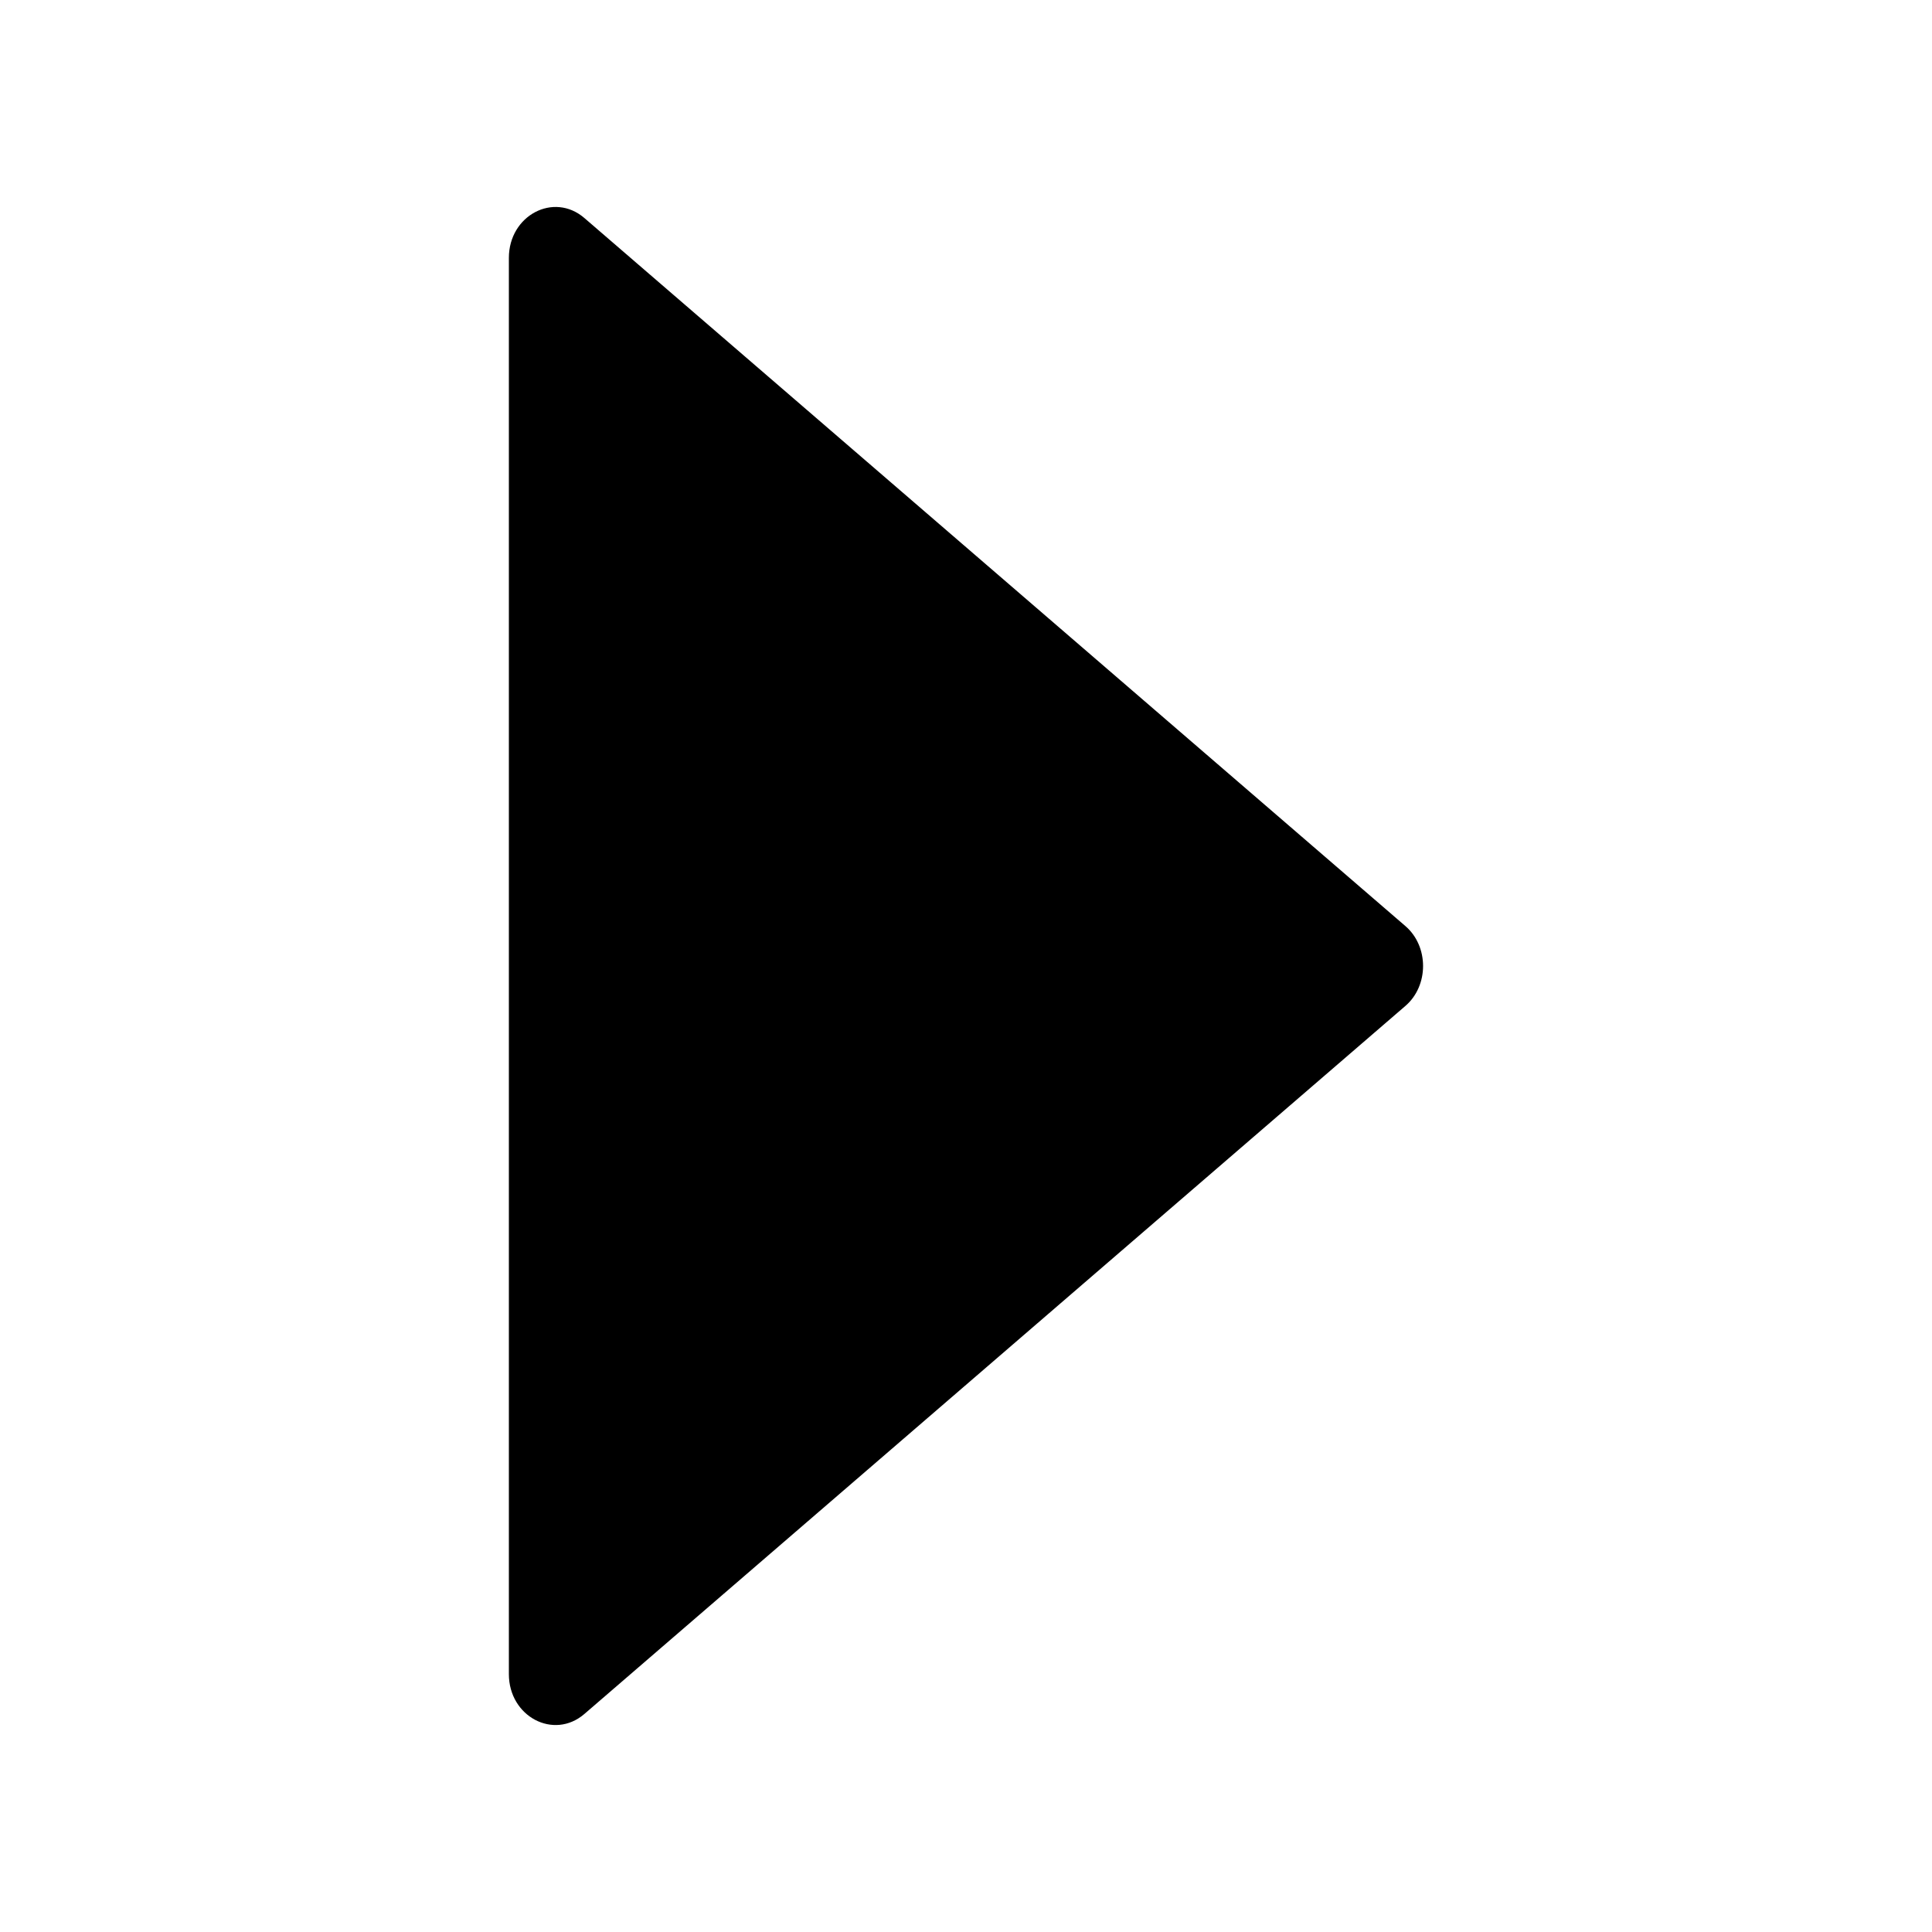
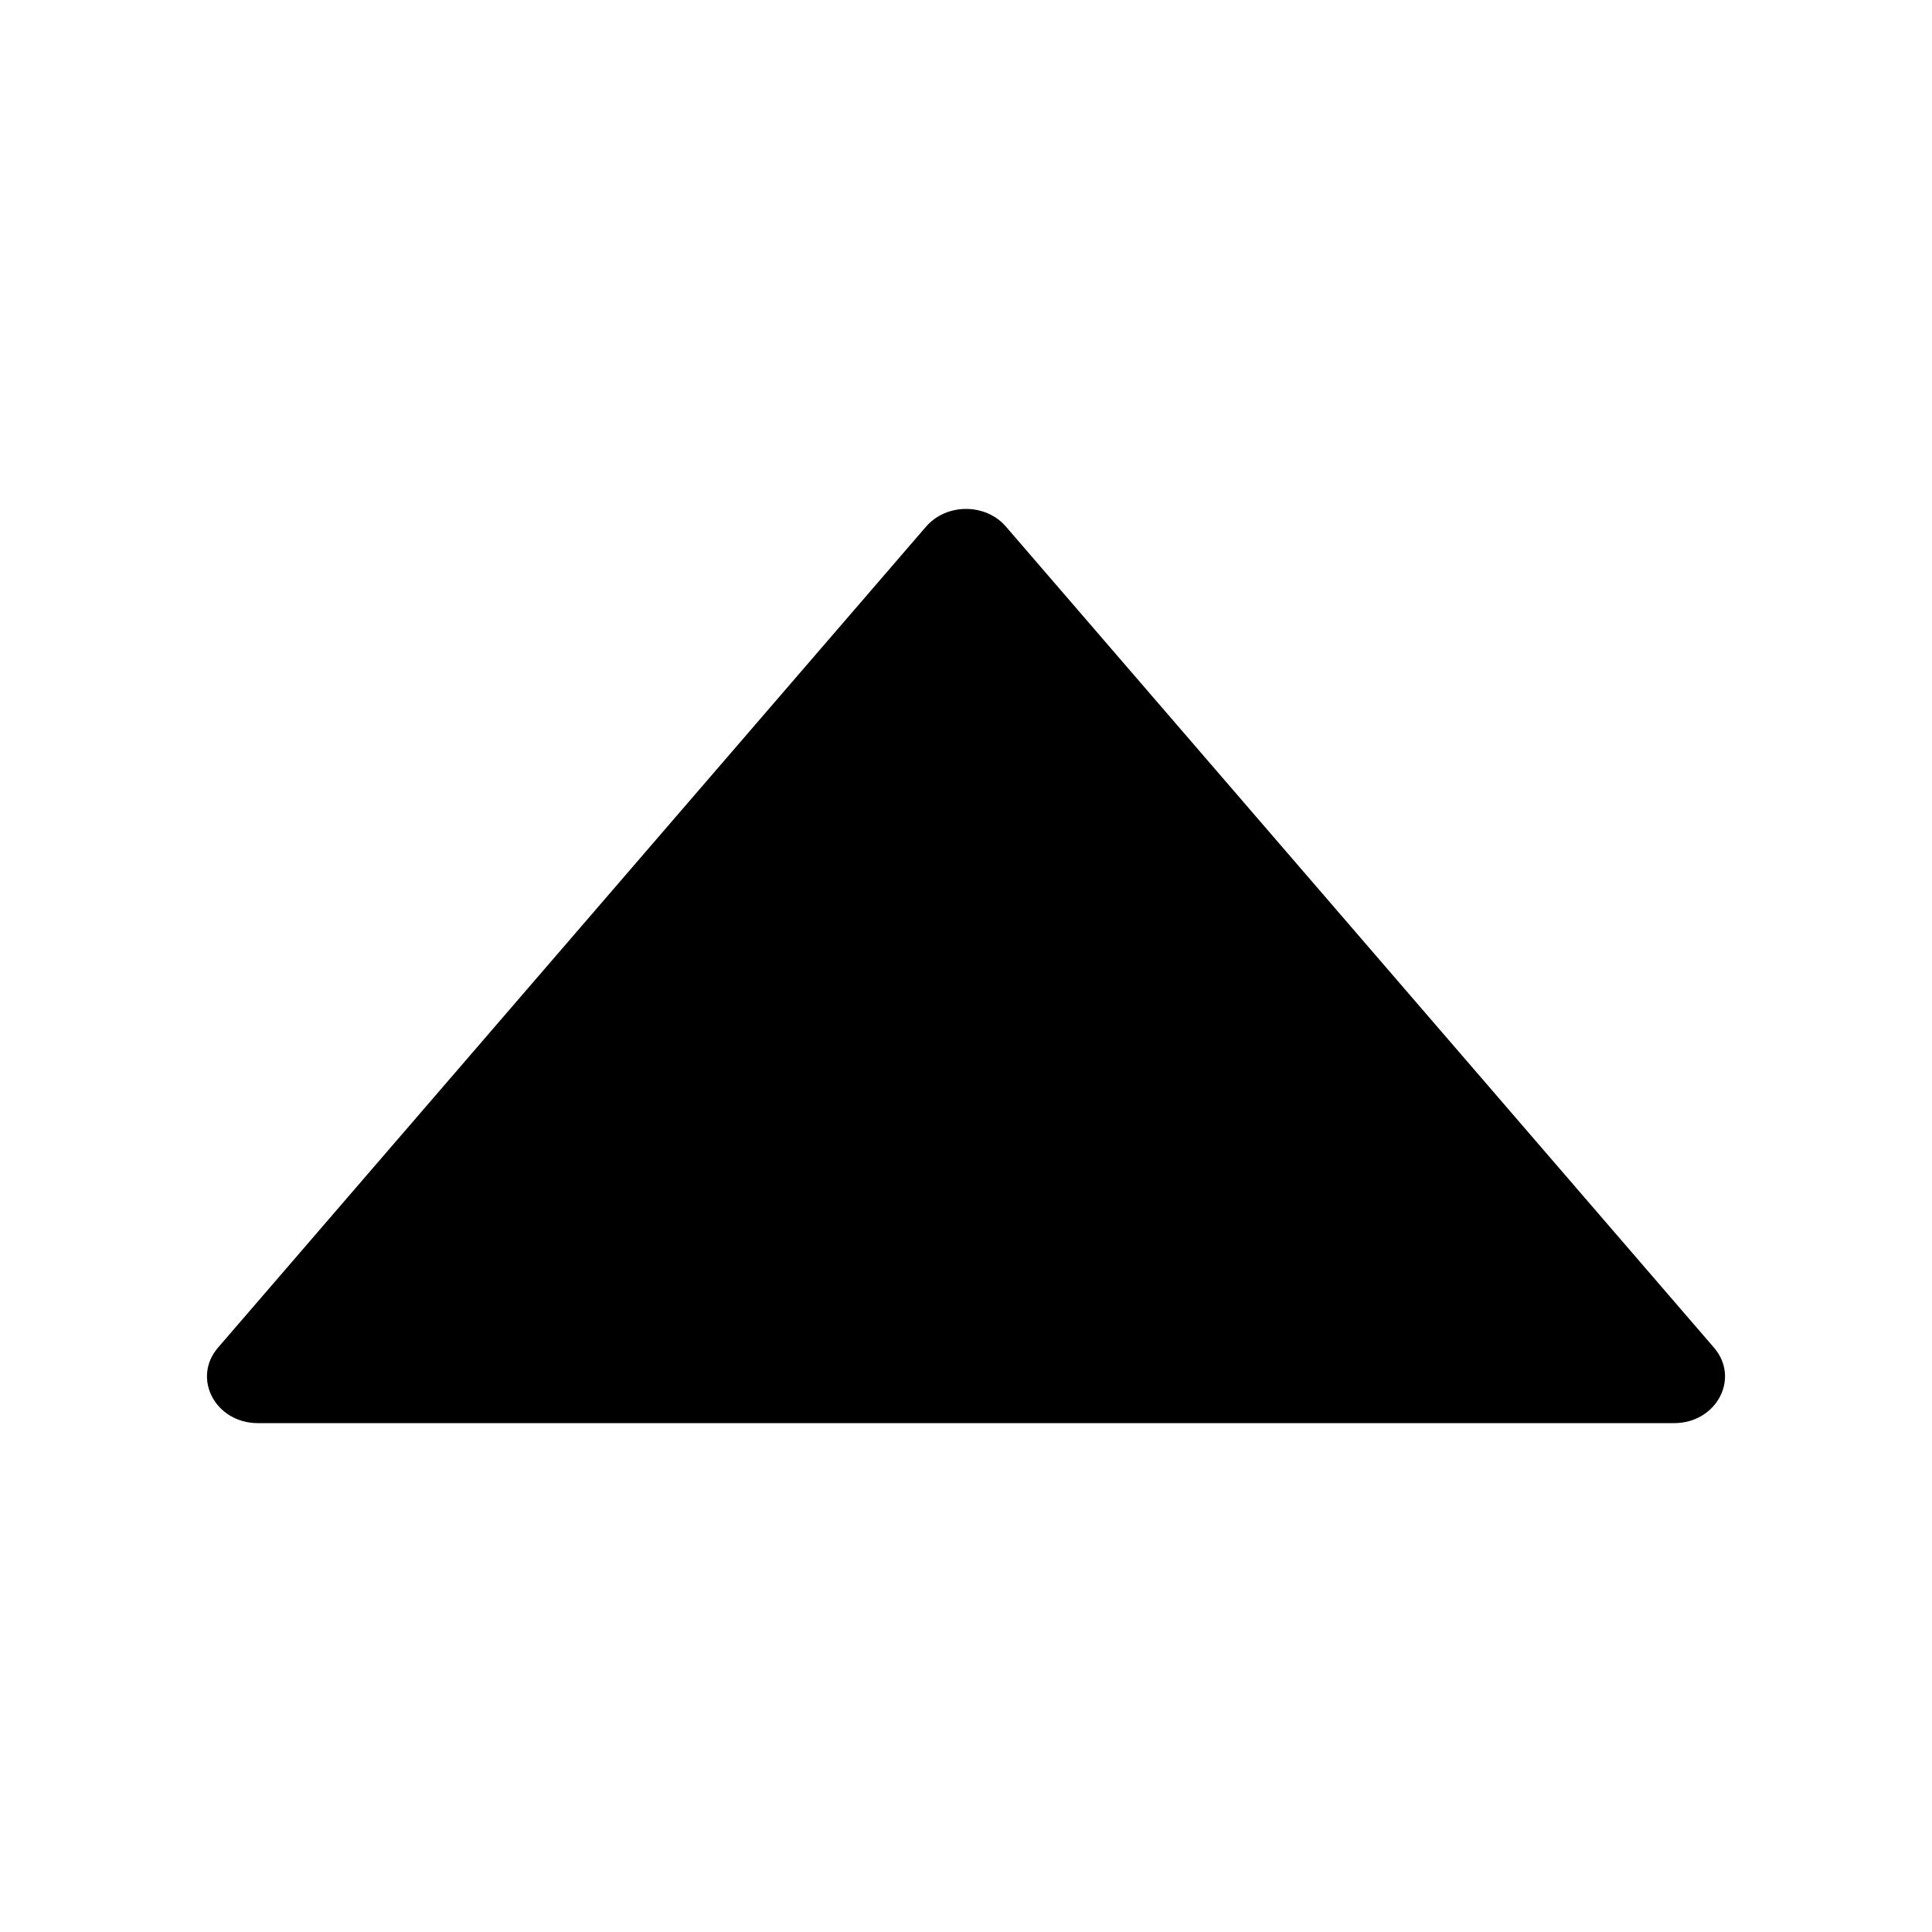
- <svg viewBox="64 64 896 896" focusable="false" data-icon="caret-right" aria-hidden="true" width="1em" height="1em">
-   <path d="M715.8 493.5L335 165.1c-14.2-12.2-35-1.2-35 18.5v656.8c0 19.7 20.8 30.7 35 18.5l380.8-328.4c10.9-9.4 10.9-27.6 0-37z" />
+ <svg viewBox="64 64 896 896" focusable="false" data-icon="caret-up" width="1em" height="1em" aria-hidden="true">
+   <path d="M858.9 689L530.5 308.2c-9.4-10.9-27.5-10.9-37 0L165.1 689c-12.2 14.2-1.2 35 18.5 35h656.8c19.7 0 30.7-20.8 18.5-35z" />
</svg>
